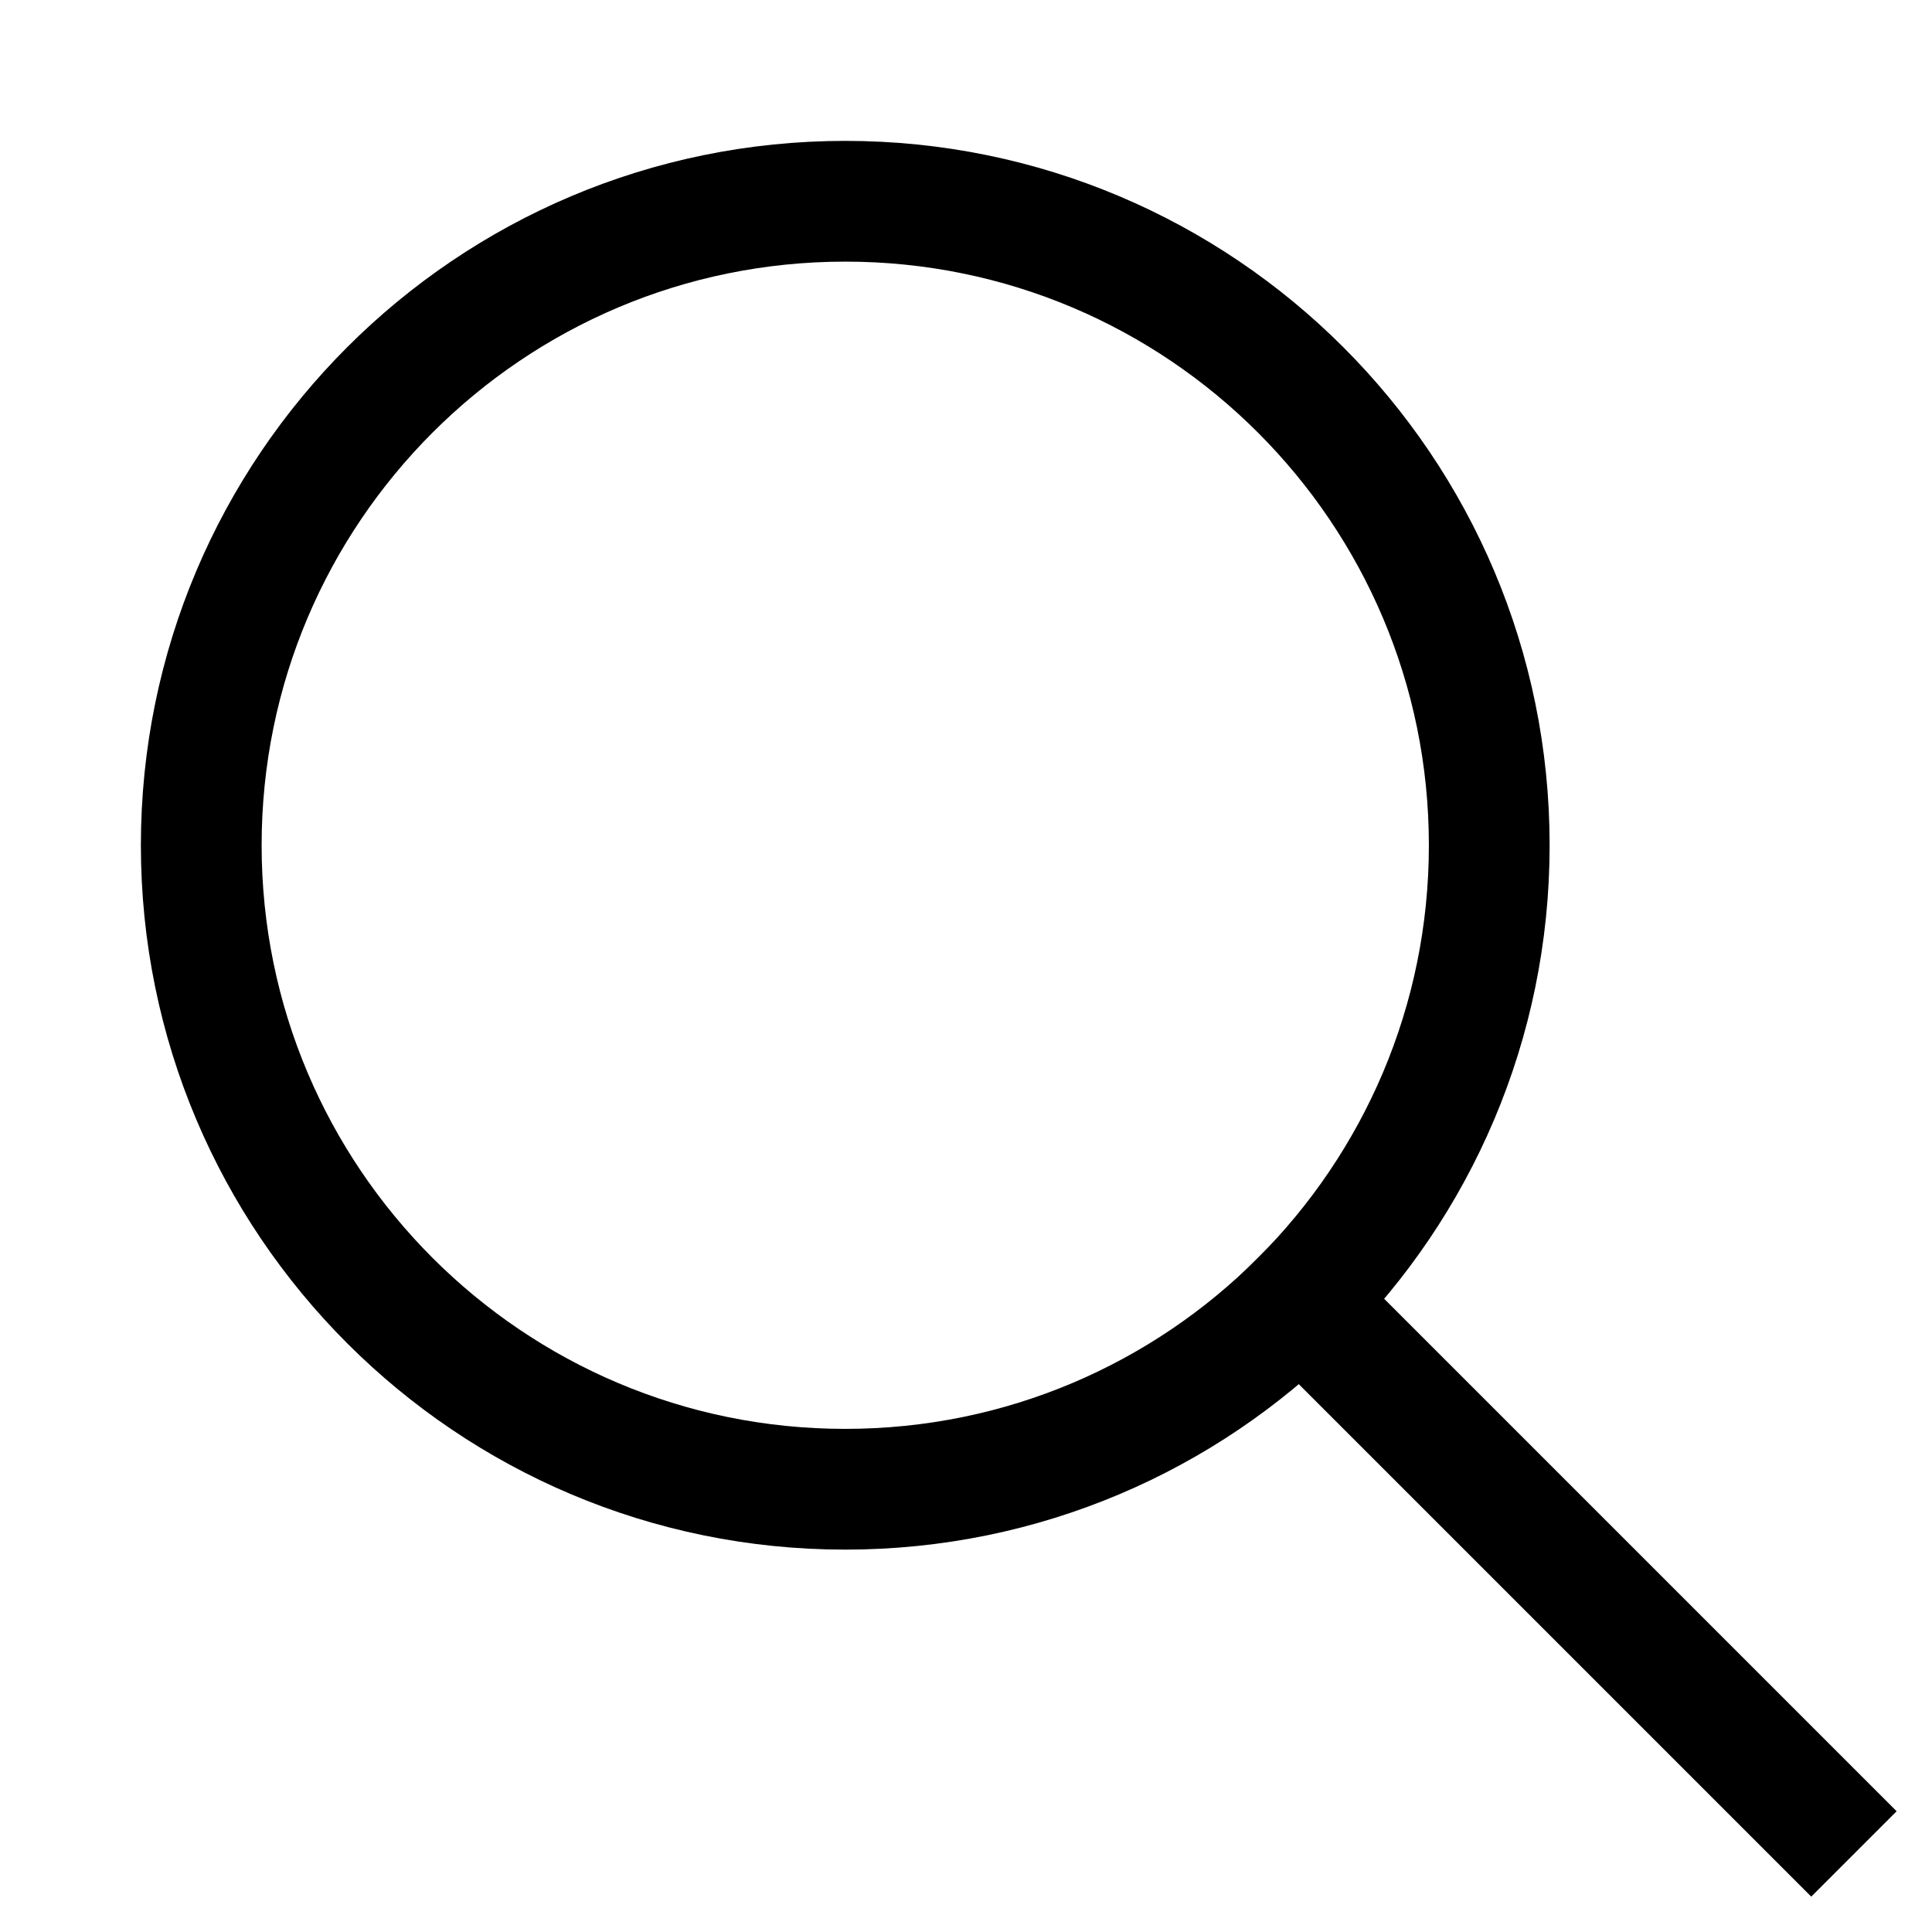
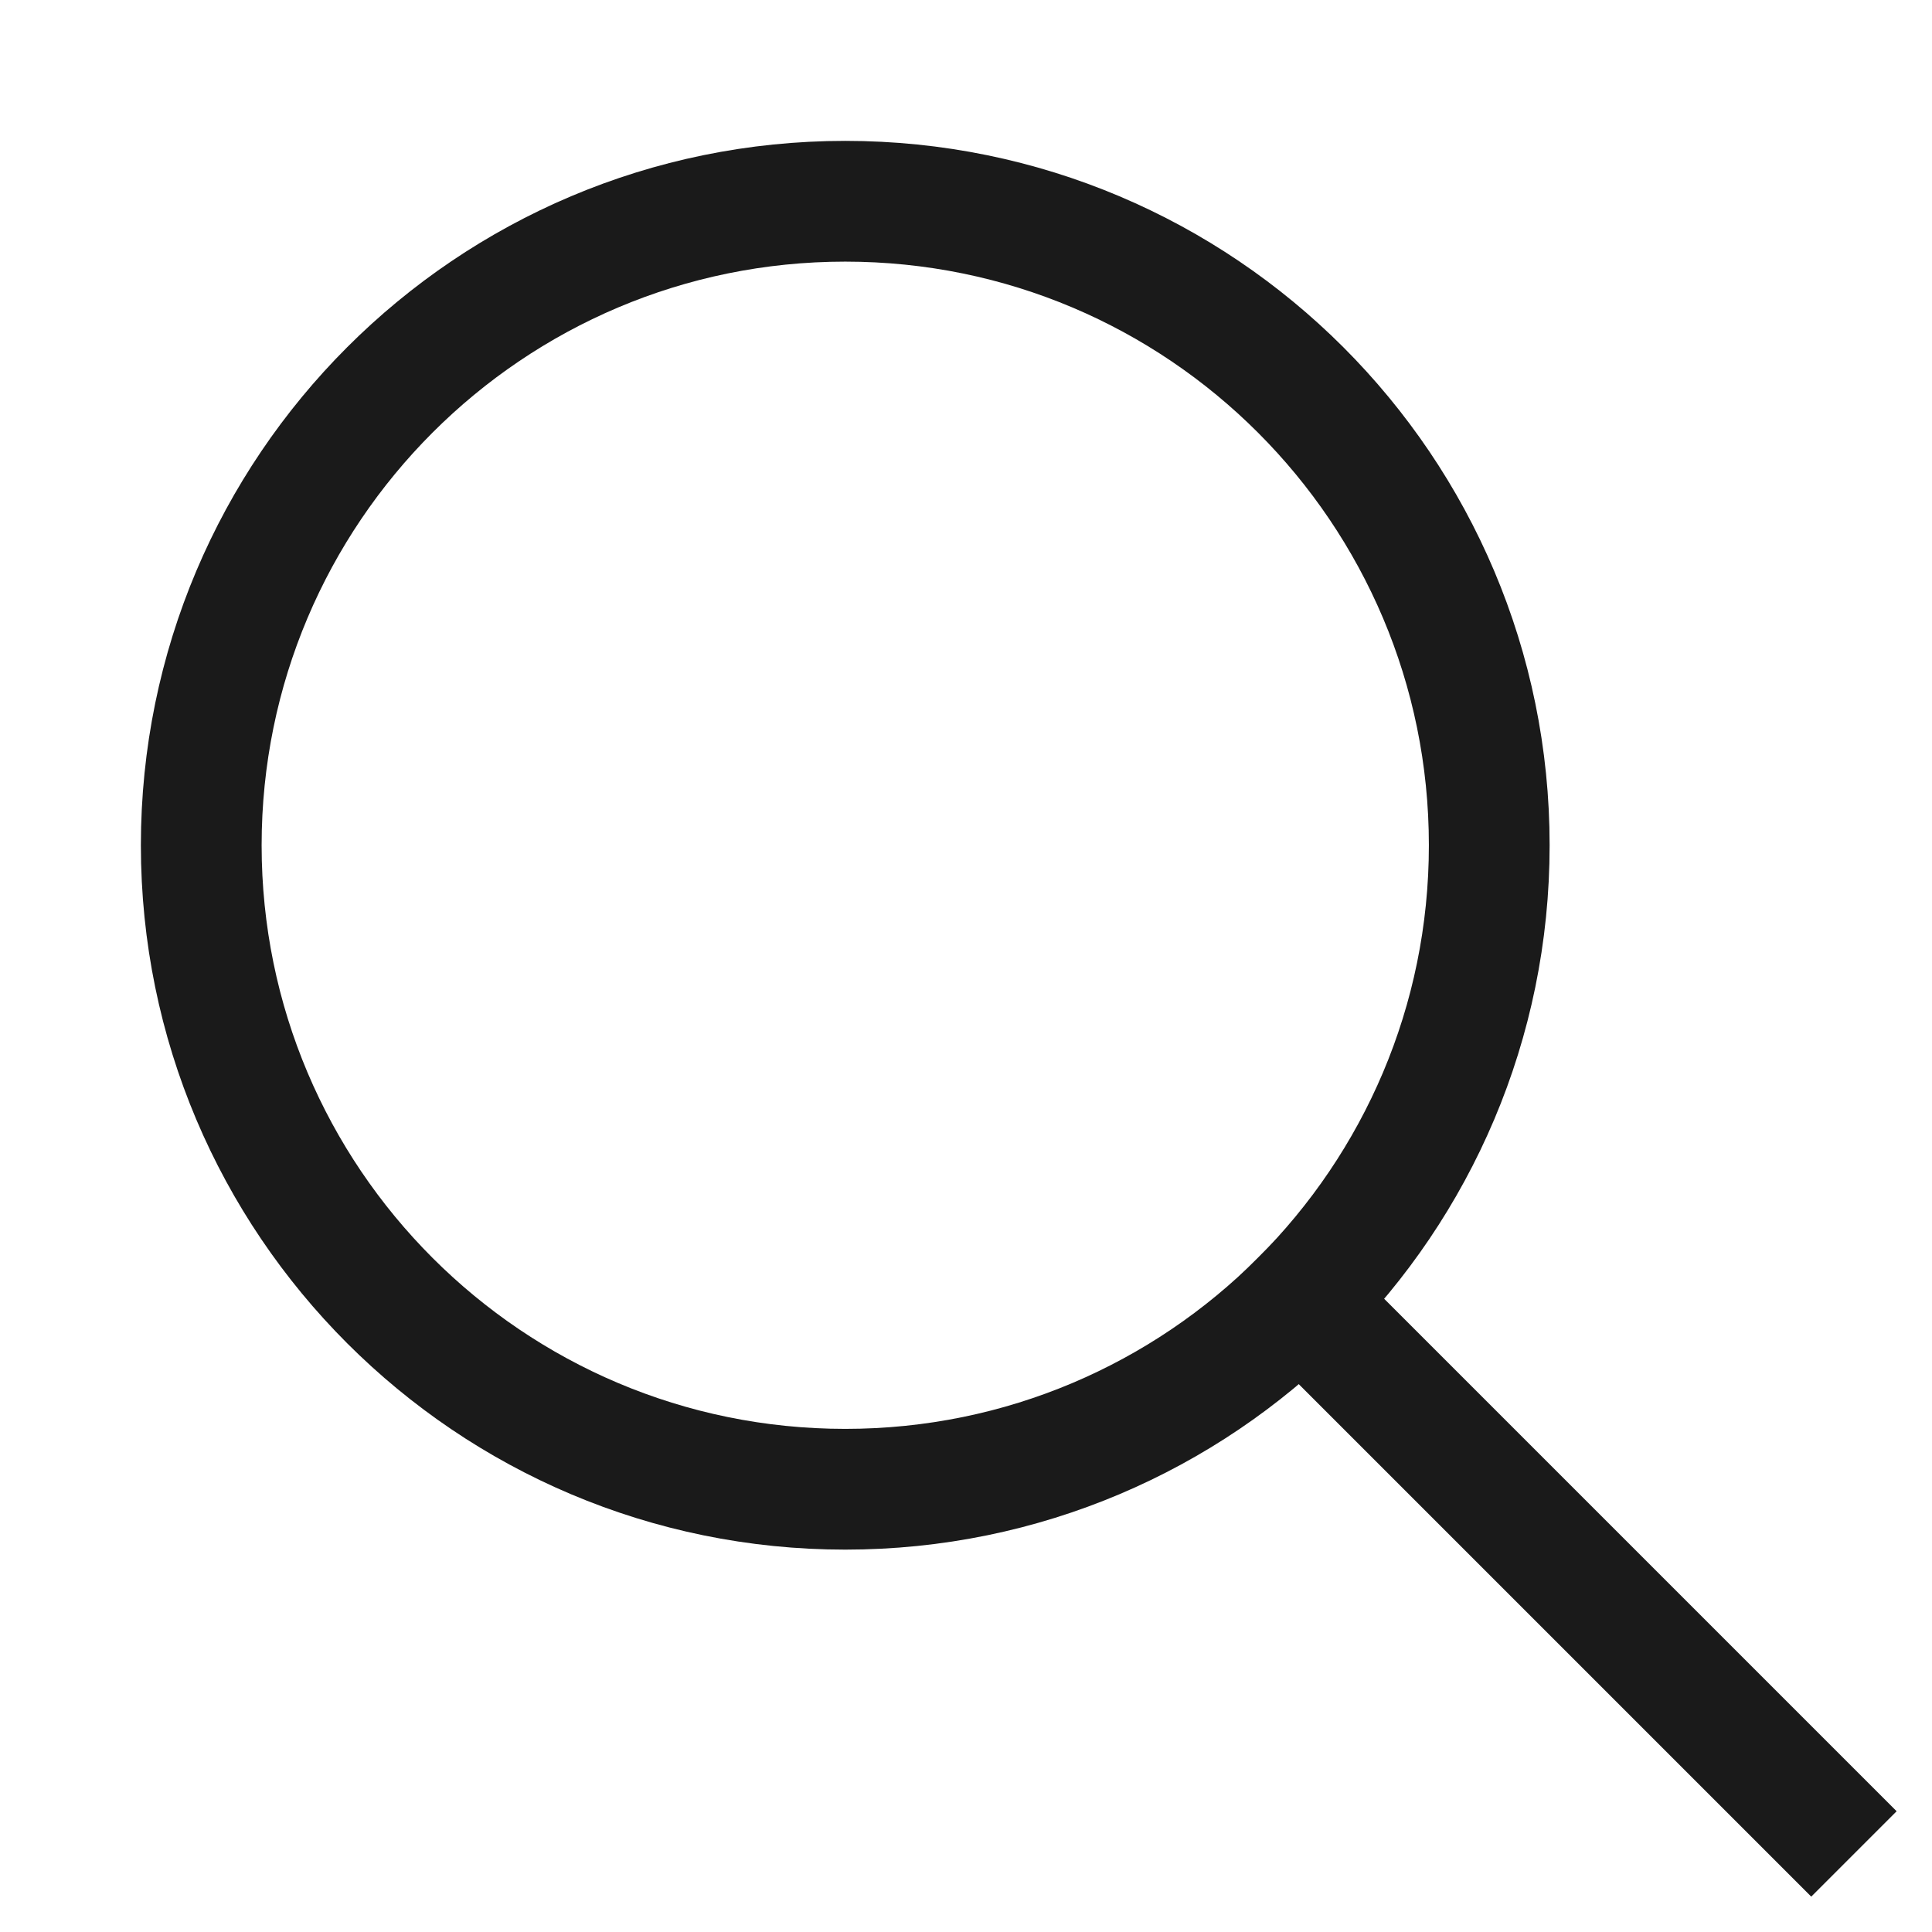
<svg xmlns="http://www.w3.org/2000/svg" width="24" height="24" viewBox="0 0 24 24" fill="none">
-   <path d="M22.5 22.5L16.156 16.156" stroke="black" stroke-width="1.5" stroke-miterlimit="10" stroke-linecap="square" />
-   <path d="M10.5 18.5C14.918 18.5 18.5 14.918 18.5 10.5C18.5 6.082 14.918 2.5 10.5 2.5C6.082 2.5 2.5 6.082 2.5 10.5C2.5 14.918 6.082 18.5 10.5 18.5Z" stroke="black" stroke-width="1.5" stroke-miterlimit="10" stroke-linecap="square" />
+   <path d="M22.5 22.5L16.156 16.156" stroke="#1A1A1A" stroke-width="1.5" stroke-miterlimit="10" stroke-linecap="square" />
+   <path d="M10.5 18.5C14.918 18.5 18.5 14.918 18.5 10.5C18.5 6.082 14.918 2.5 10.5 2.5C6.082 2.5 2.5 6.082 2.5 10.5C2.5 14.918 6.082 18.5 10.5 18.5Z" stroke="#1A1A1A" stroke-width="1.5" stroke-miterlimit="10" stroke-linecap="square" />
</svg>
